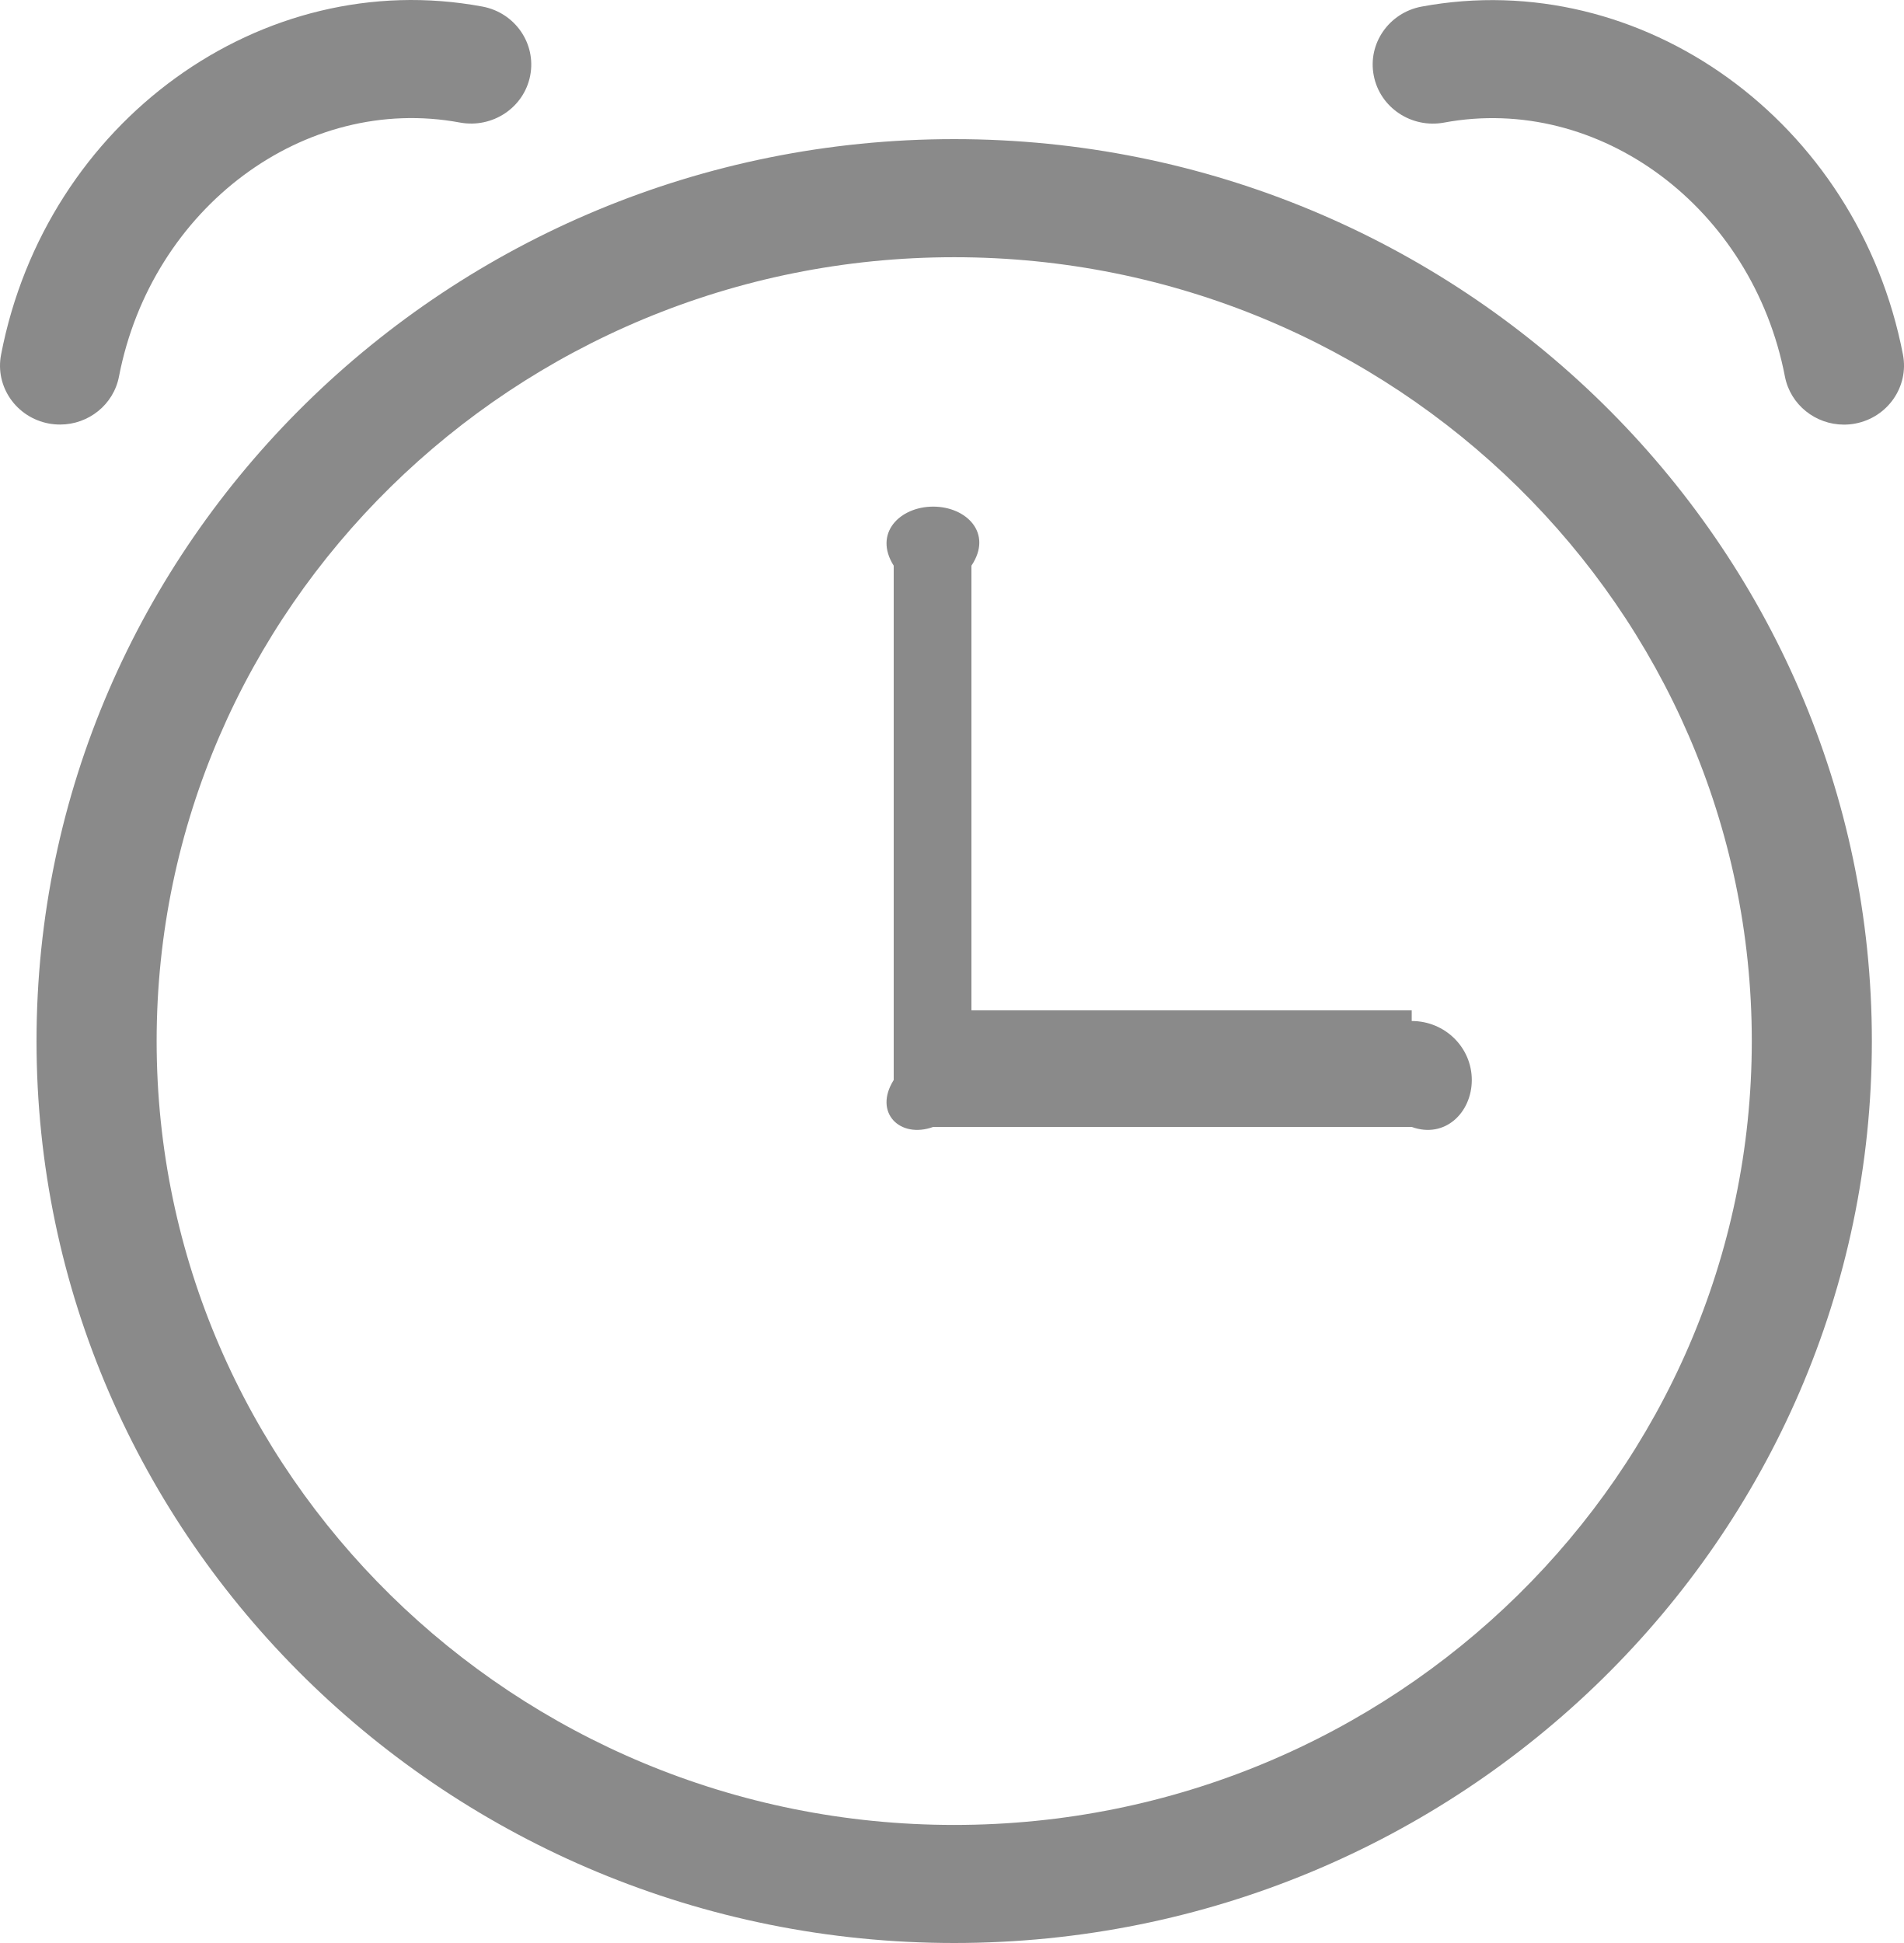
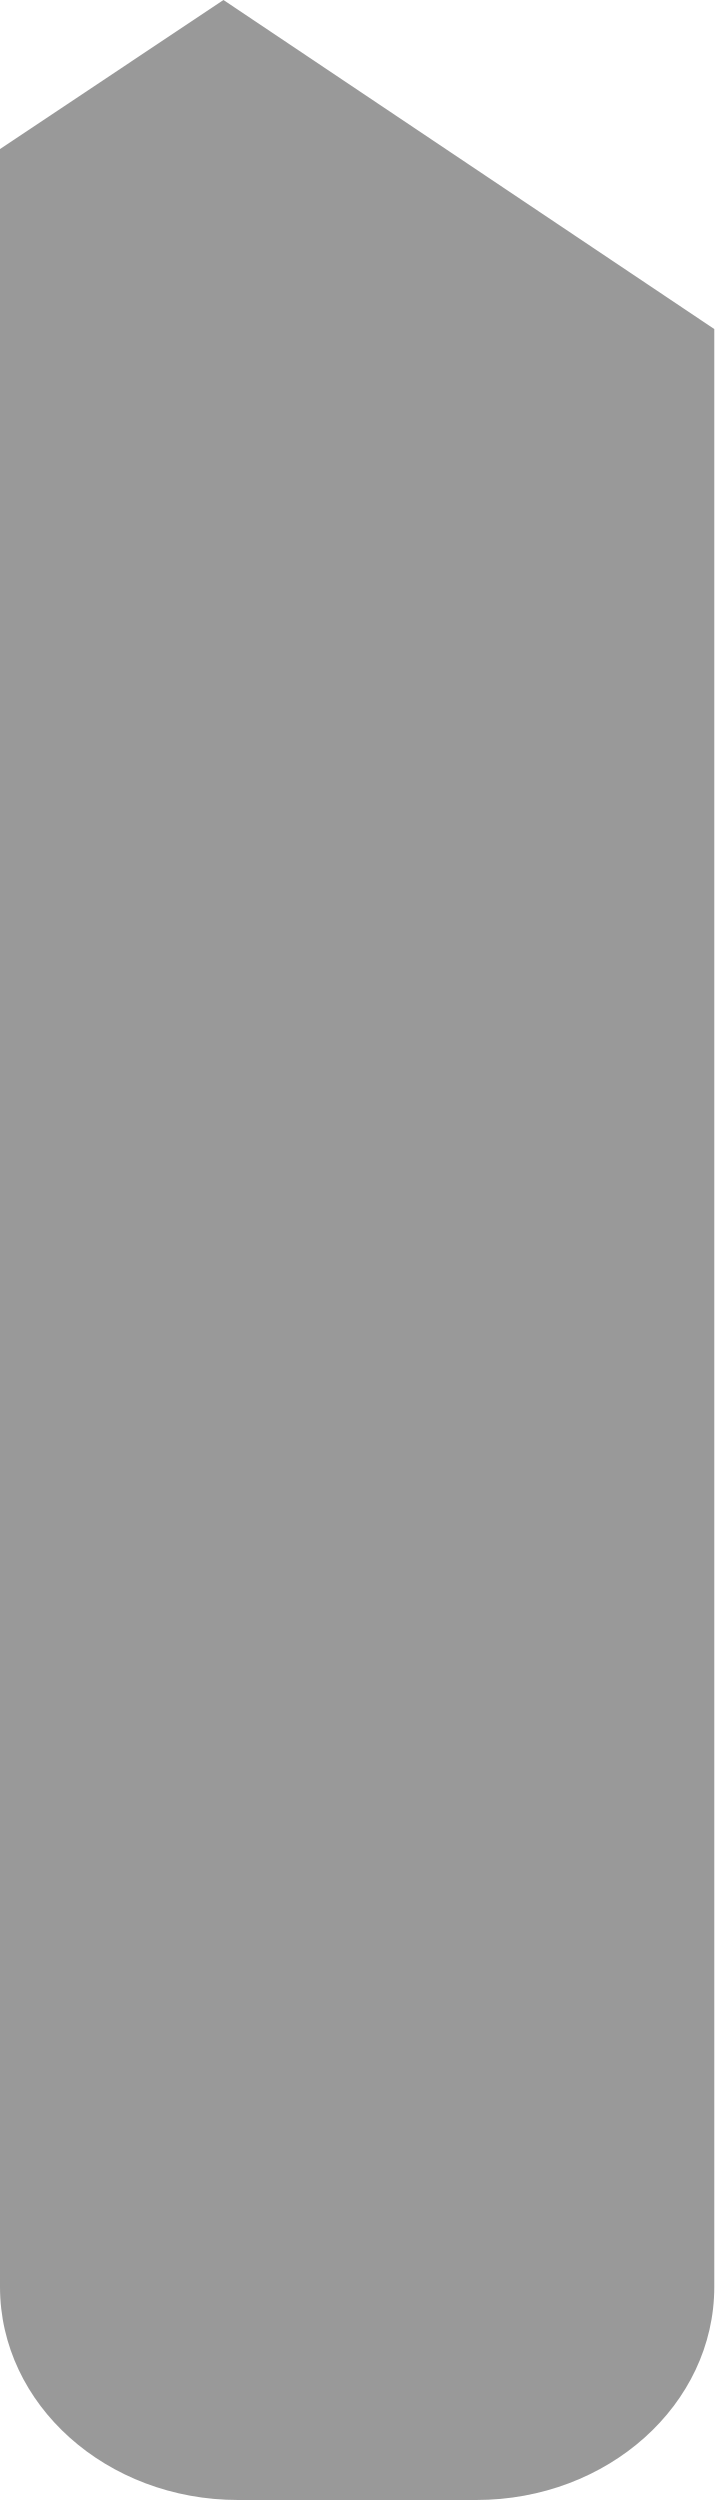
- <svg xmlns="http://www.w3.org/2000/svg" version="1.1" width="49px" height="50px">
-   <g transform="matrix(1 0 0 1 -876 -592 )">
-     <path d="M 24.557 3.58  C 11.536 3.58  0.94 13.994  0.94 26.79  C 0.94 39.588  11.535 50  24.557 50  C 37.578 50  48.173 39.588  48.173 26.79  C 48.173 13.994  37.578 3.58  24.557 3.58  Z M 24.557 46.962  C 13.239 46.962  4.031 37.913  4.031 26.79  C 4.031 15.667  13.239 6.619  24.557 6.619  C 35.874 6.619  45.083 15.669  45.083 26.79  C 45.081 37.913  35.874 46.962  24.557 46.962  Z M 3.062 9.689  C 3.902 5.339  7.846 2.41  11.839 3.154  C 12.677 3.307  13.486 2.769  13.645 1.944  C 13.804 1.12  13.253 0.325  12.415 0.169  C 6.734 -0.888  1.184 3.129  0.028 9.124  C -0.133 9.947  0.418 10.742  1.258 10.899  C 1.354 10.917  1.452 10.925  1.547 10.925  C 2.275 10.925  2.922 10.417  3.062 9.689  Z M 48.973 9.124  C 47.815 3.129  42.255 -0.881  36.584 0.17  C 35.746 0.327  35.193 1.122  35.354 1.945  C 35.513 2.769  36.324 3.309  37.162 3.155  C 41.155 2.412  45.098 5.34  45.936 9.692  C 46.078 10.419  46.725 10.927  47.454 10.927  C 47.55 10.927  47.646 10.919  47.744 10.9  C 48.581 10.742  49.132 9.947  48.973 9.124  Z M 36.331 26.274  L 36.331 26  L 25 26  L 25 14.557  C 25.561 13.719  24.869 13.037  24.016 13.037  C 23.163 13.037  22.47 13.717  23 14.557  L 23 27.792  C 22.47 28.632  23.161 29.31  24.016 29  L 36.331 29  C 37.184 29.31  37.877 28.632  37.877 27.792  C 37.877 26.954  37.186 26.274  36.331 26.274  Z " fill-rule="nonzero" fill="#8a8a8a" stroke="none" transform="matrix(1 0 0 1 876 592 )" />
+ <svg xmlns="http://www.w3.org/2000/svg" version="1.1" width="6px" height="21px">
+   <g transform="matrix(1 0 0 1 -424 -619 )">
+     <path d="M 1.877 0  L 0 1.252  L 0 19.209  C 0 20.199  0.894 21  2 21  L 4 21  C 5.106 21  6 20.199  6 19.209  L 6 2.764  L 1.877 0  Z " fill-rule="nonzero" fill="#999999" stroke="none" transform="matrix(1 0 0 1 424 619 )" />
  </g>
</svg>
